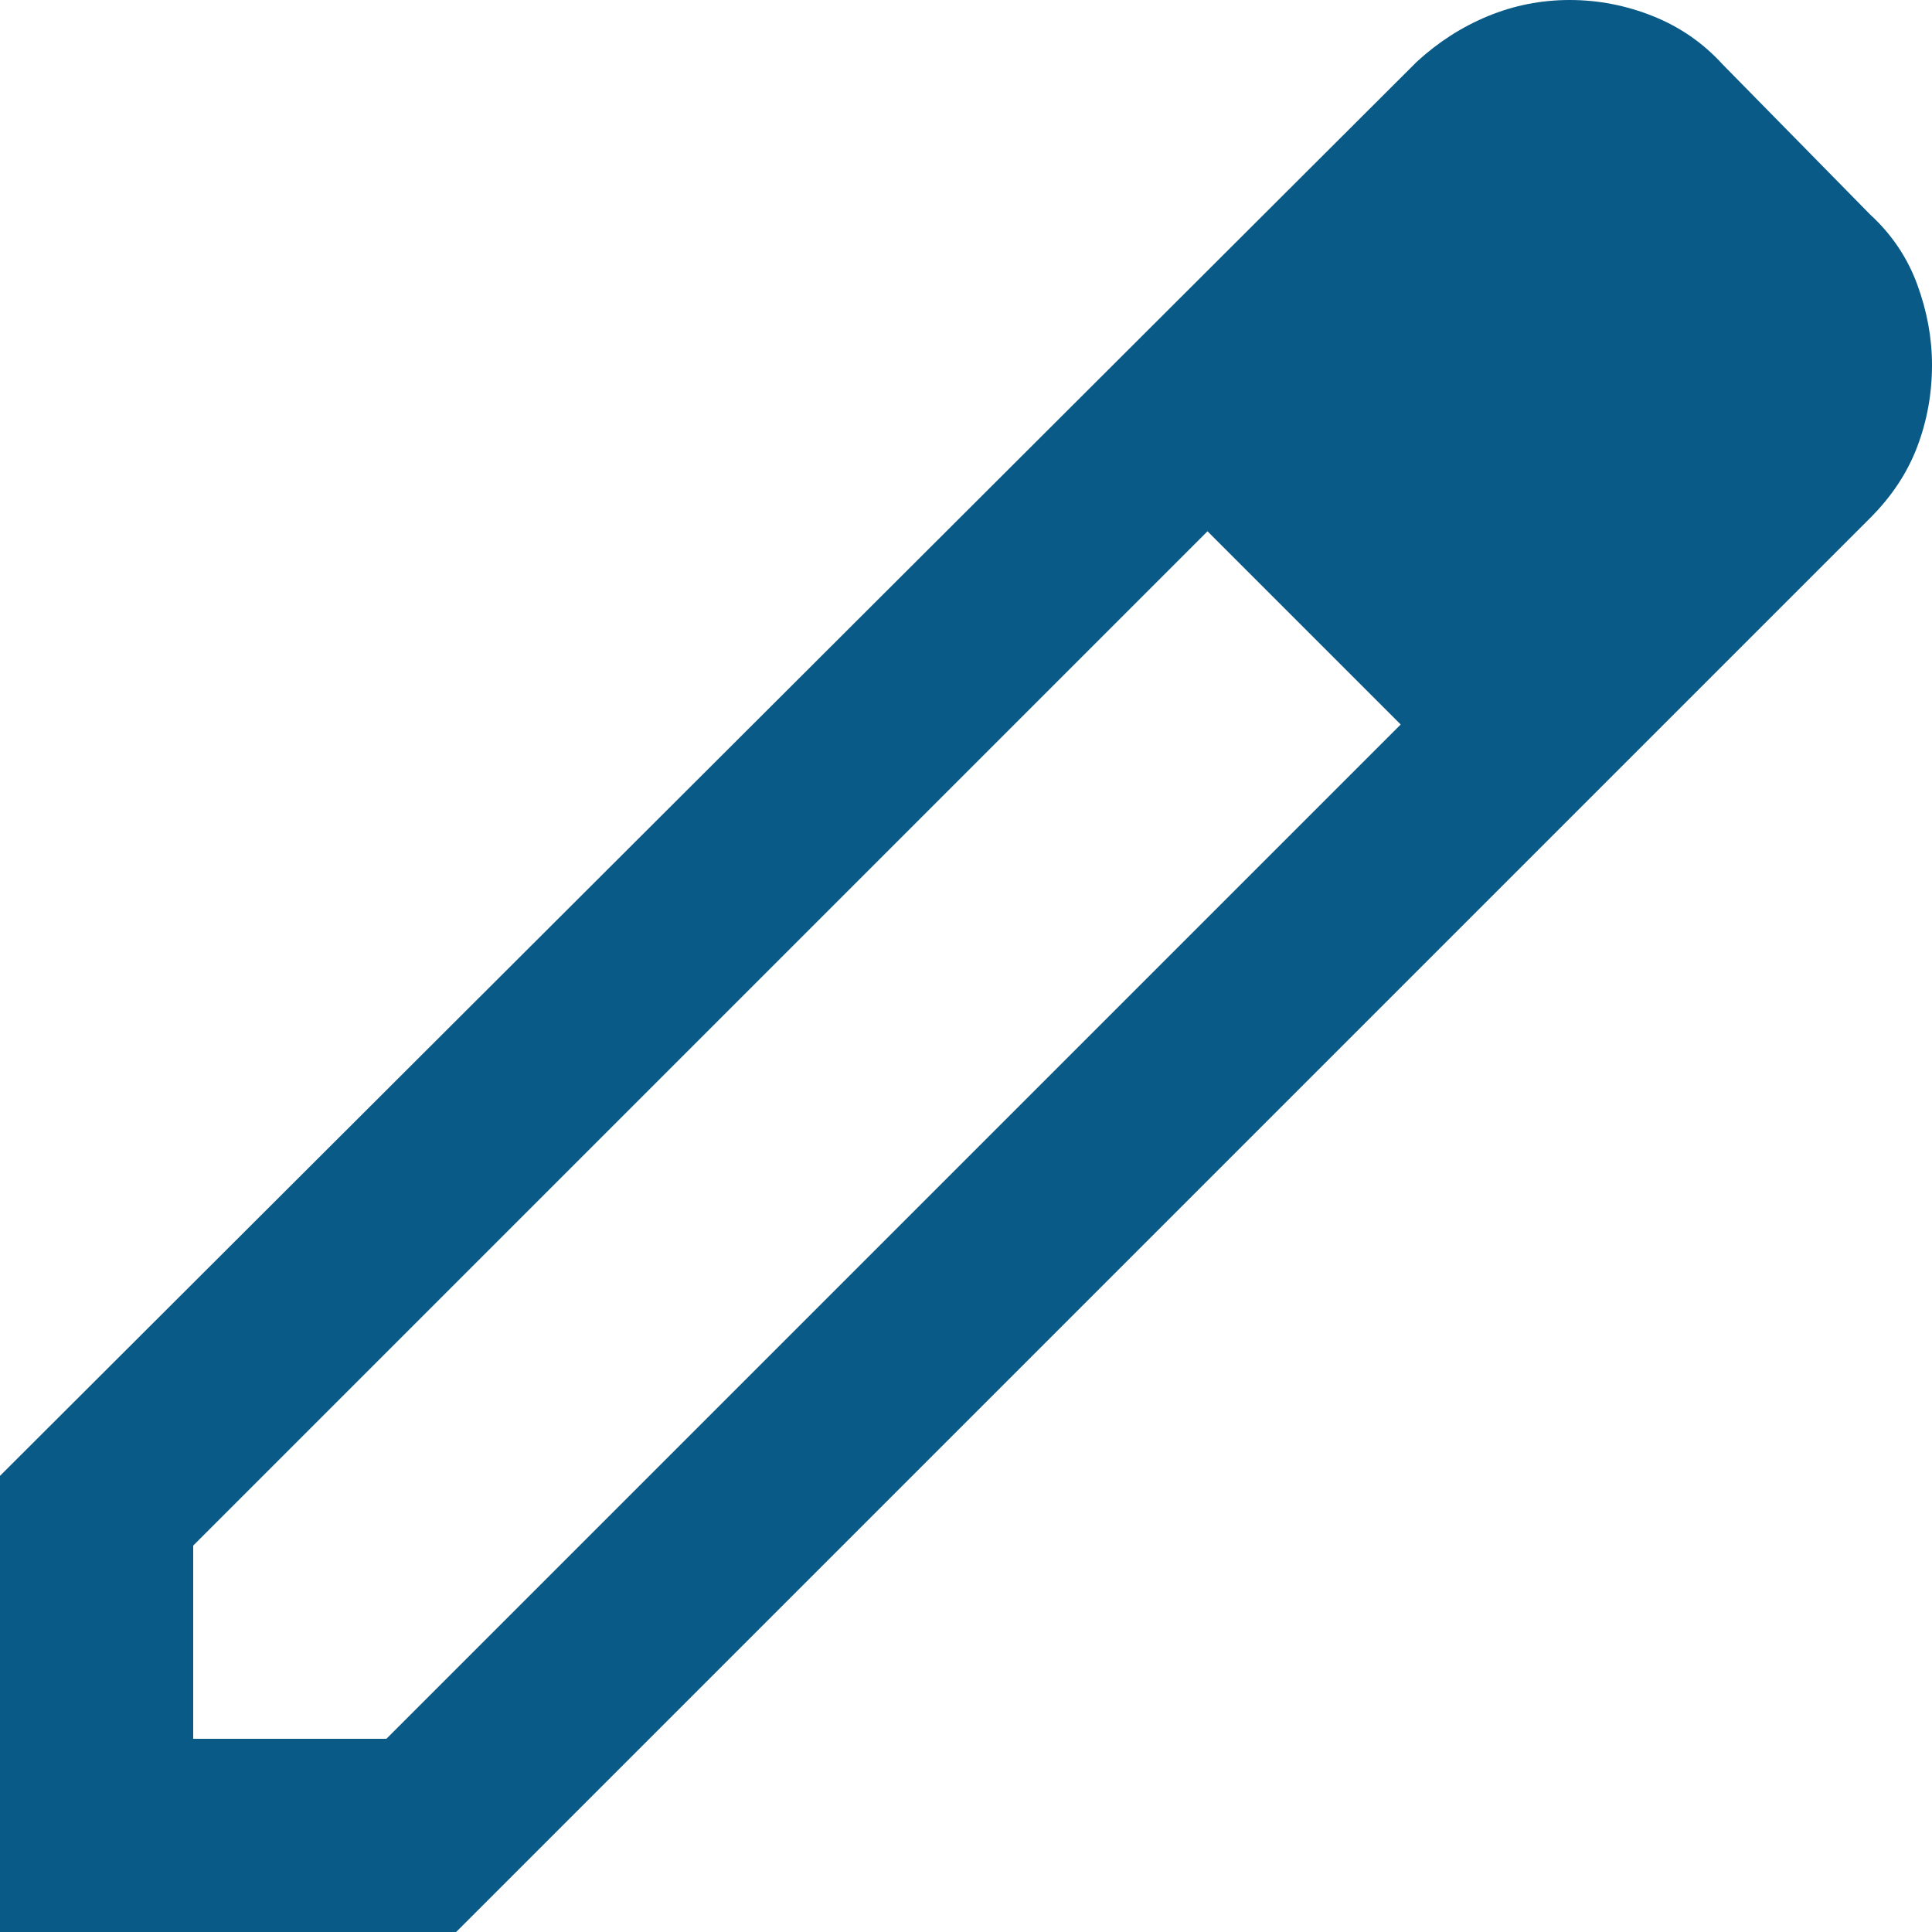
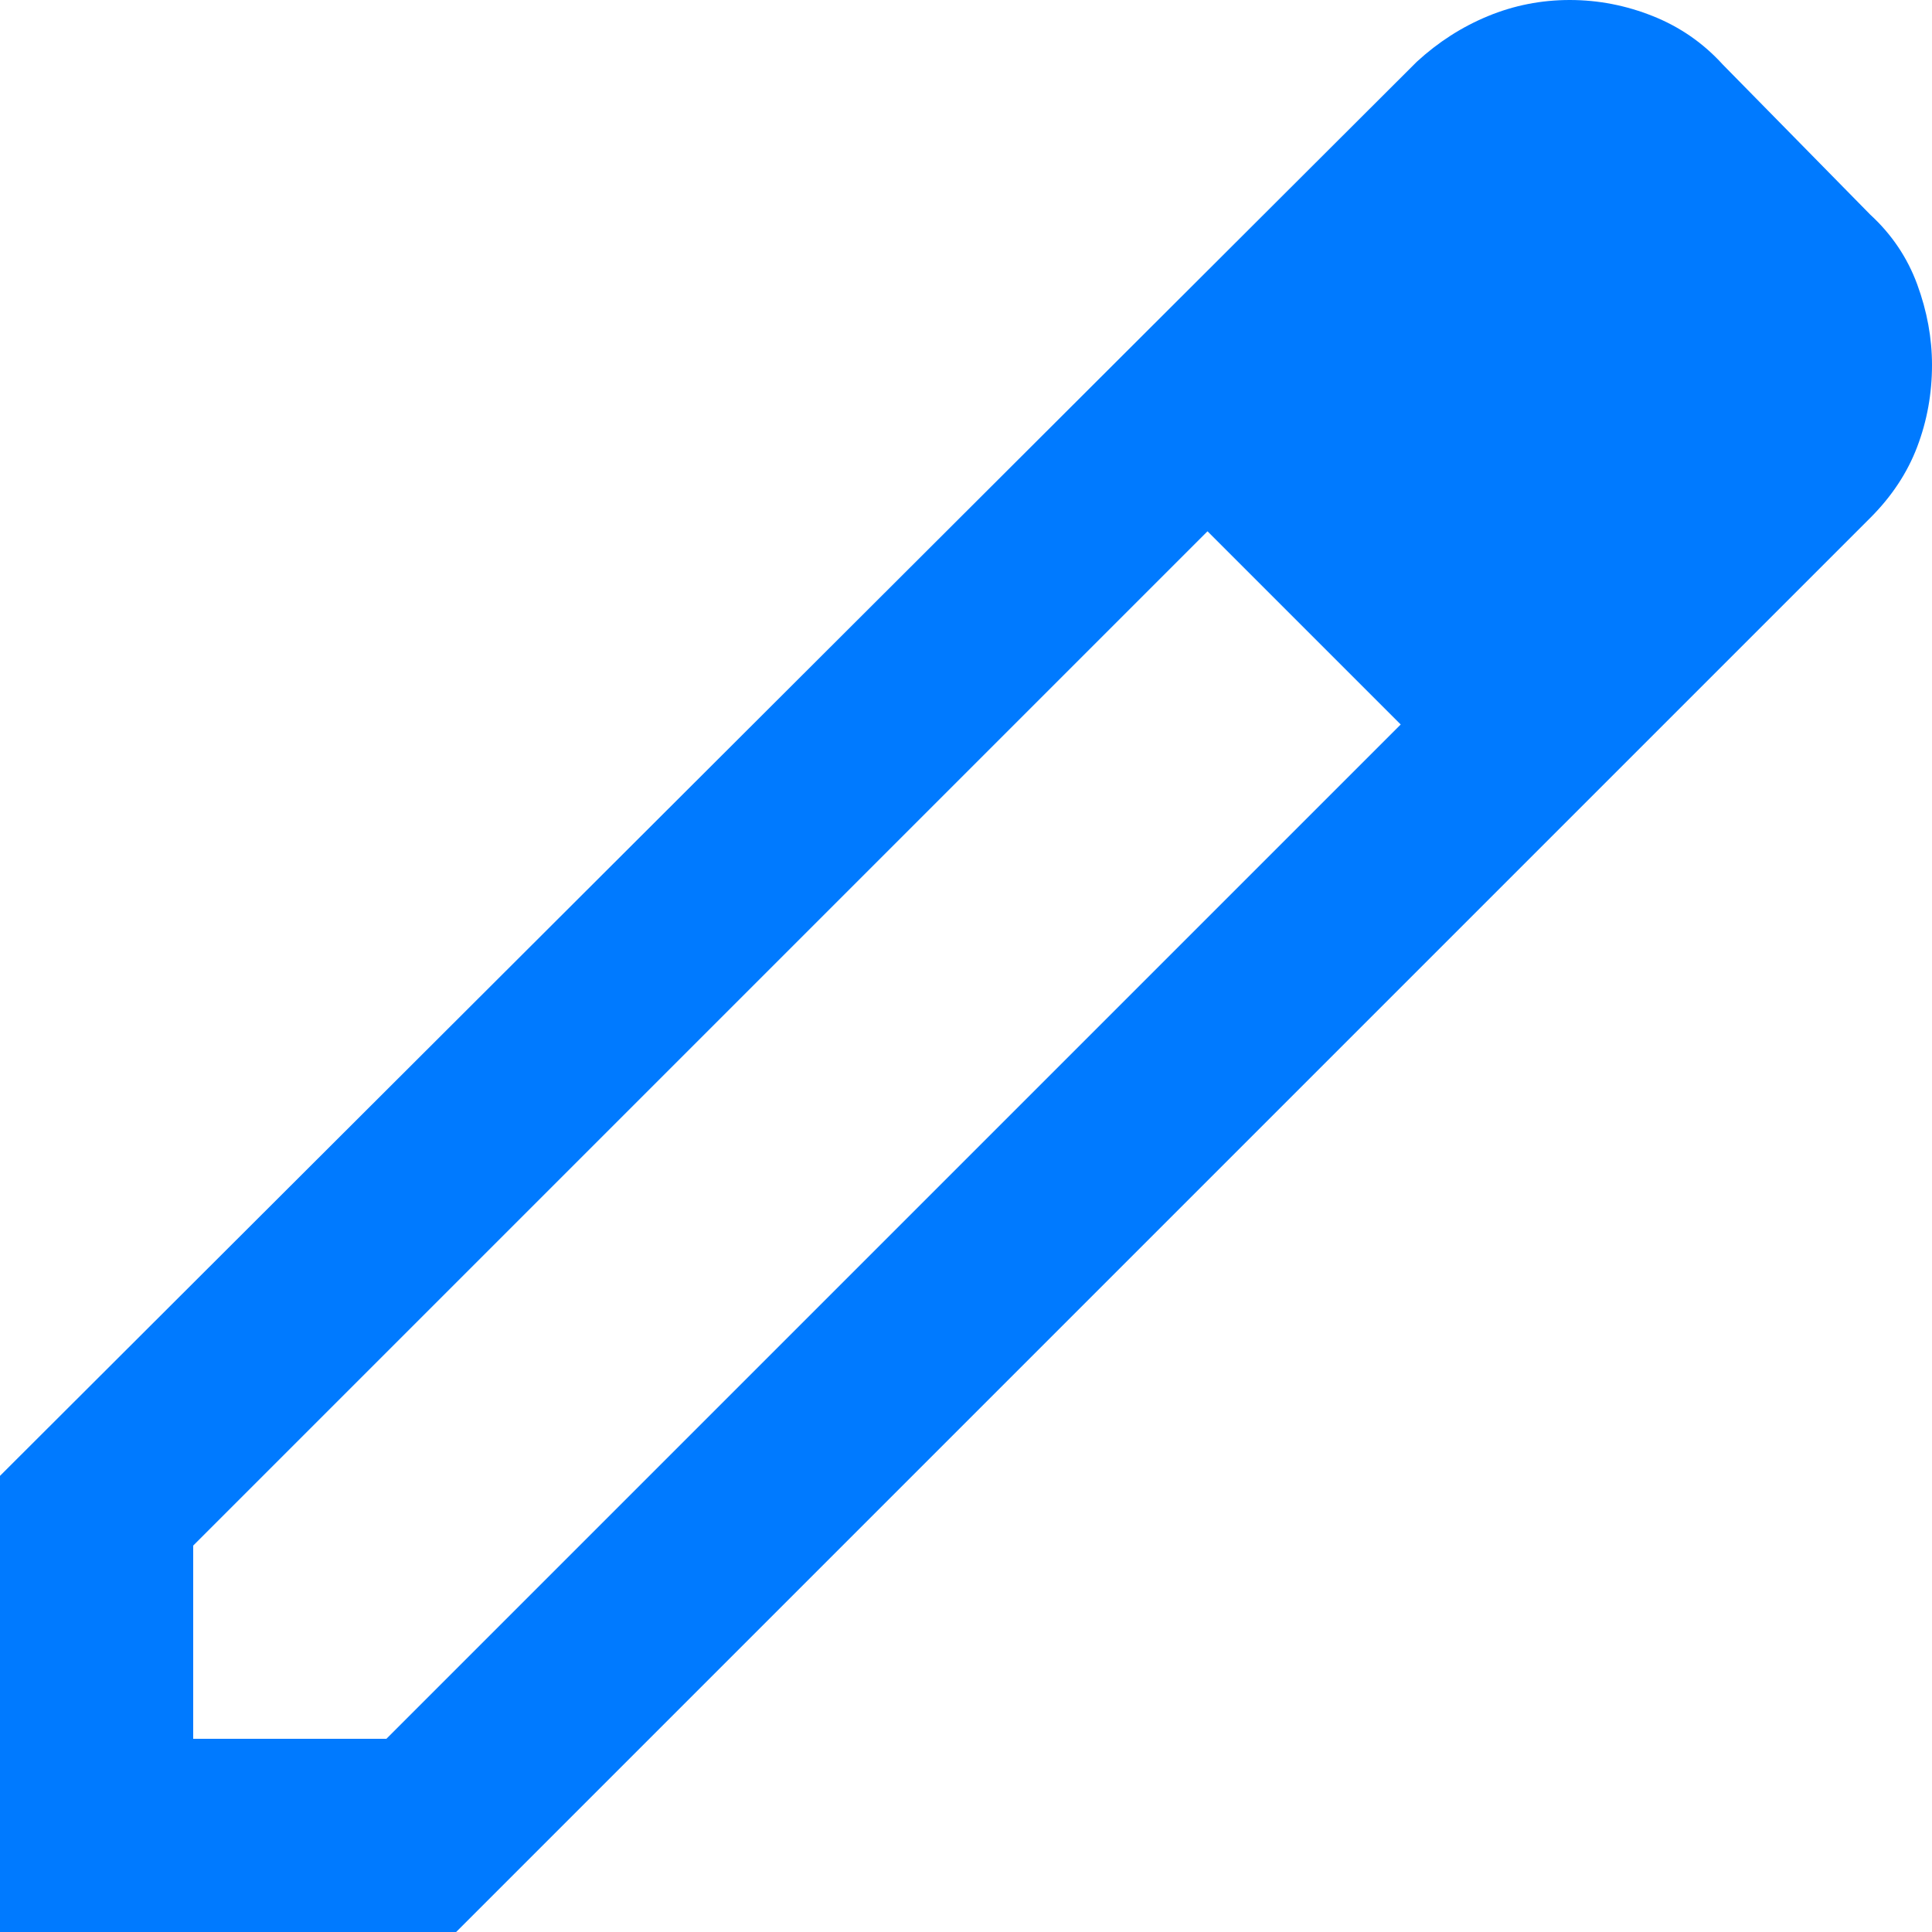
<svg xmlns="http://www.w3.org/2000/svg" width="20" height="20" viewBox="0 0 20 20" fill="none">
-   <path id="Vector" d="M2 18H4L14.5 7.5L13.5 6.5L12.5 5.5L2 16V18ZM0 20V15.278L14.667 0.639C14.889 0.435 15.134 0.278 15.403 0.167C15.671 0.056 15.954 0 16.25 0C16.546 0 16.833 0.056 17.111 0.167C17.389 0.278 17.63 0.444 17.833 0.667L19.361 2.222C19.583 2.426 19.745 2.667 19.847 2.944C19.949 3.222 20 3.5 20 3.778C20 4.074 19.949 4.356 19.847 4.625C19.745 4.894 19.583 5.139 19.361 5.361L4.722 20H0Z" fill="#095A87" />
+   <path id="Vector" d="M2 18H4L14.5 7.5L13.5 6.5L12.5 5.5L2 16V18ZM0 20V15.278L14.667 0.639C14.889 0.435 15.134 0.278 15.403 0.167C15.671 0.056 15.954 0 16.25 0C16.546 0 16.833 0.056 17.111 0.167C17.389 0.278 17.63 0.444 17.833 0.667L19.361 2.222C19.583 2.426 19.745 2.667 19.847 2.944C19.949 3.222 20 3.5 20 3.778C20 4.074 19.949 4.356 19.847 4.625C19.745 4.894 19.583 5.139 19.361 5.361L4.722 20H0Z" fill="#007AFF" />
</svg>
